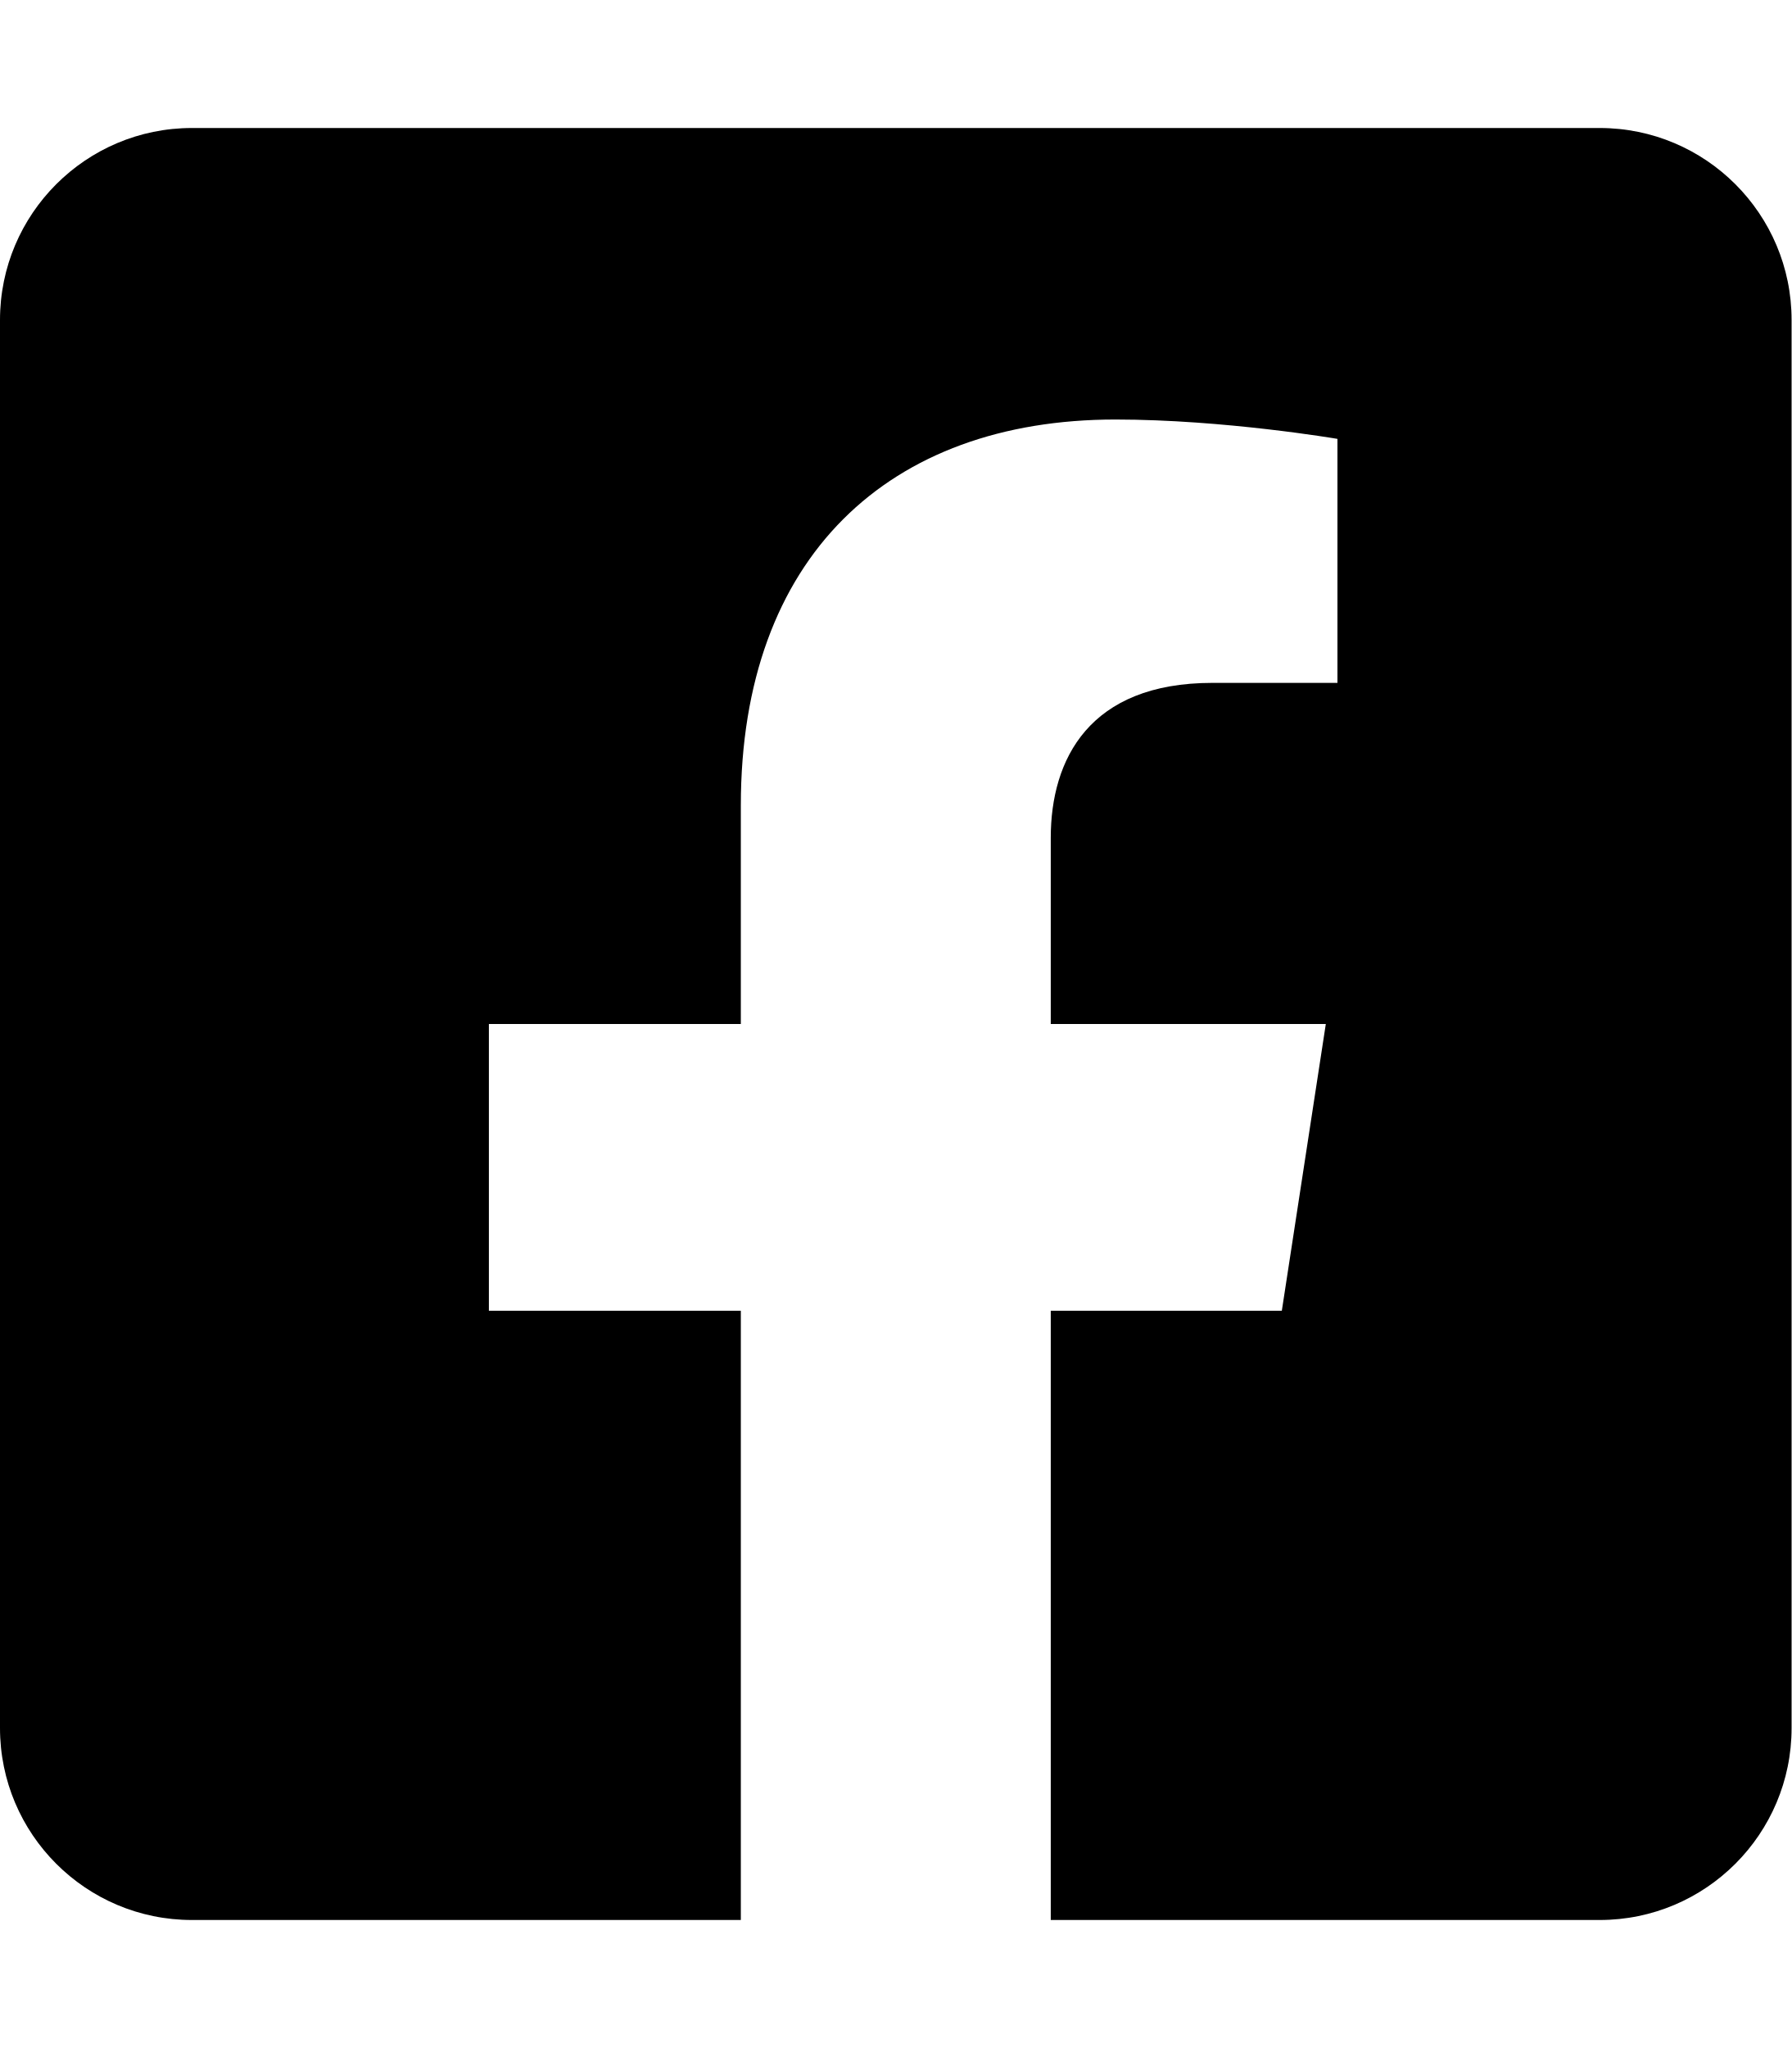
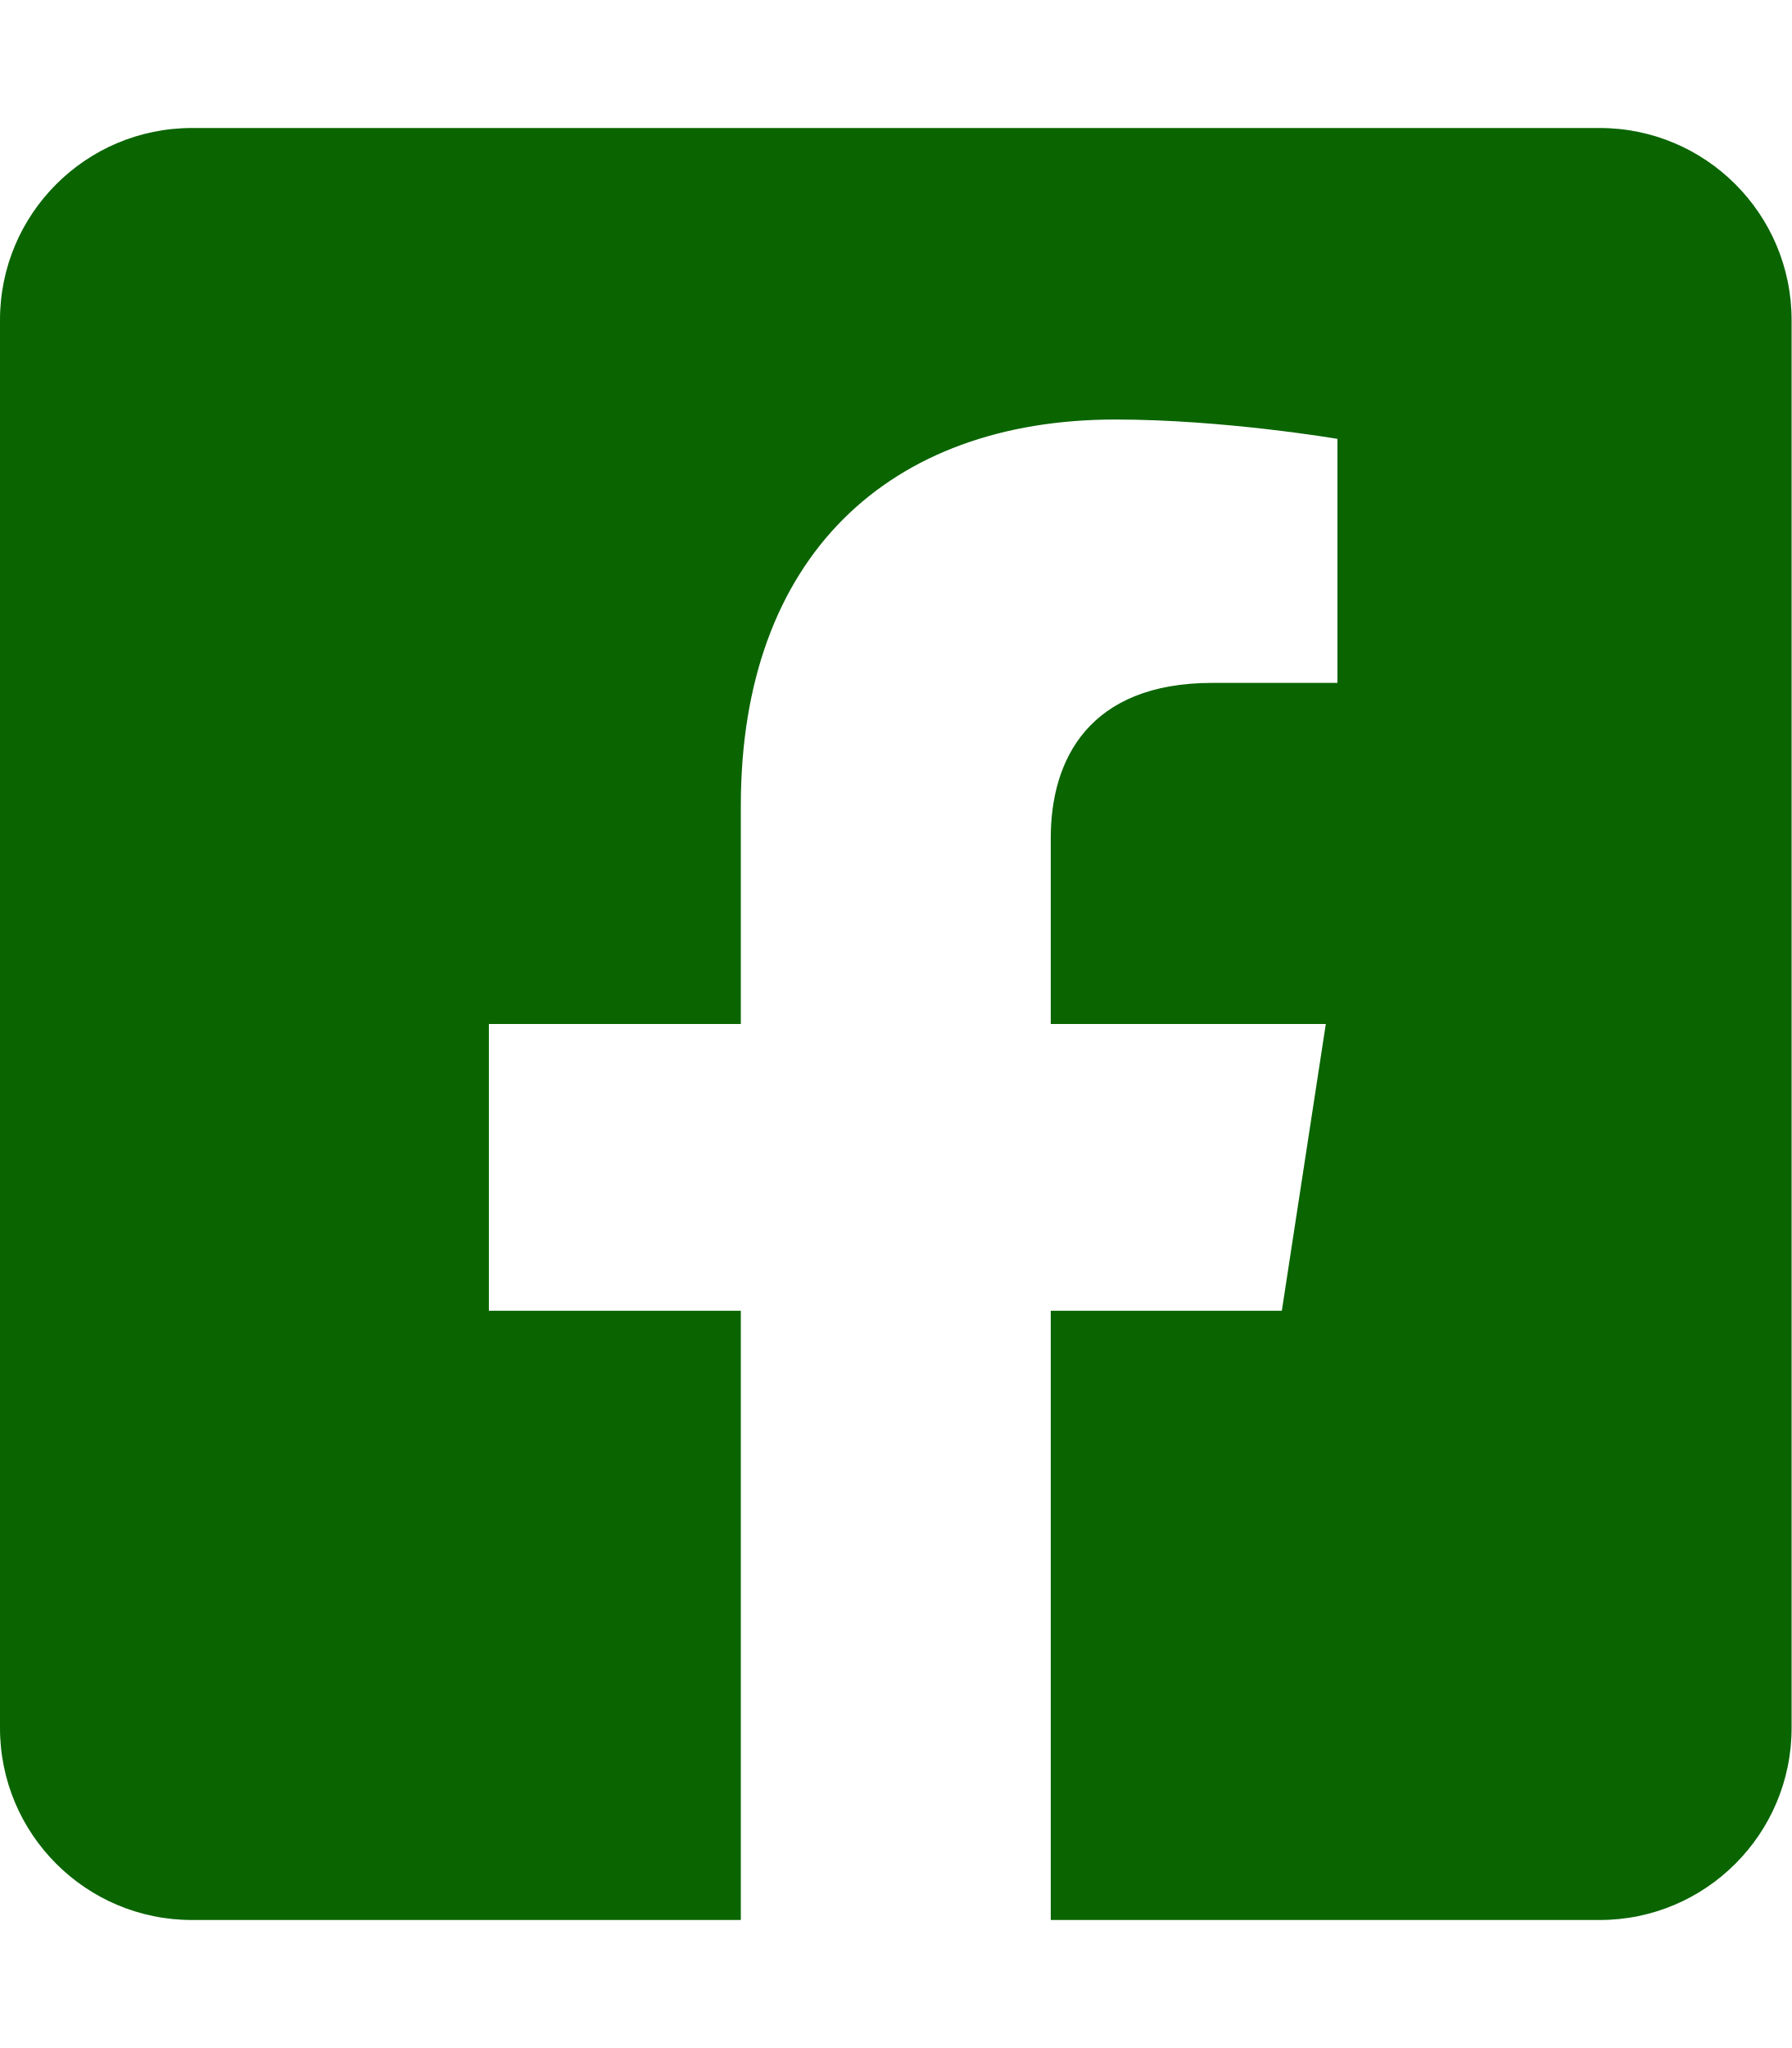
<svg xmlns="http://www.w3.org/2000/svg" aria-hidden="true" focusable="false" data-prefix="fab" data-icon="facebook-square" class="svg-inline--fa fa-facebook-square fa-w-14" role="img" viewBox="0 0 448 512">
-   <path fill="currentColor" d="M400 32H48A48 48 0 0 0 0 80v352a48 48 0 0 0 48 48h137.25V327.69h-63V256h63v-54.64c0-62.15 37-96.48 93.67-96.48 27.14 0 55.52 4.84 55.52 4.84v61h-31.27c-30.81 0-40.42 19.12-40.42 38.73V256h68.78l-11 71.69h-57.78V480H400a48 48 0 0 0 48-48V80a48 48 0 0 0-48-48z" />
+   <path fill="currentColor" d="M400 32H48A48 48 0 0 0 0 80v352a48 48 0 0 0 48 48h137.25V327.69h-63V256h63v-54.64c0-62.15 37-96.48 93.67-96.48 27.14 0 55.52 4.84 55.52 4.84v61h-31.27c-30.81 0-40.42 19.12-40.42 38.73V256h68.78l-11 71.69h-57.78V480H400a48 48 0 0 0 48-48V80a48 48 0 0 0-48-48z" color="#0a6500" />
</svg>
